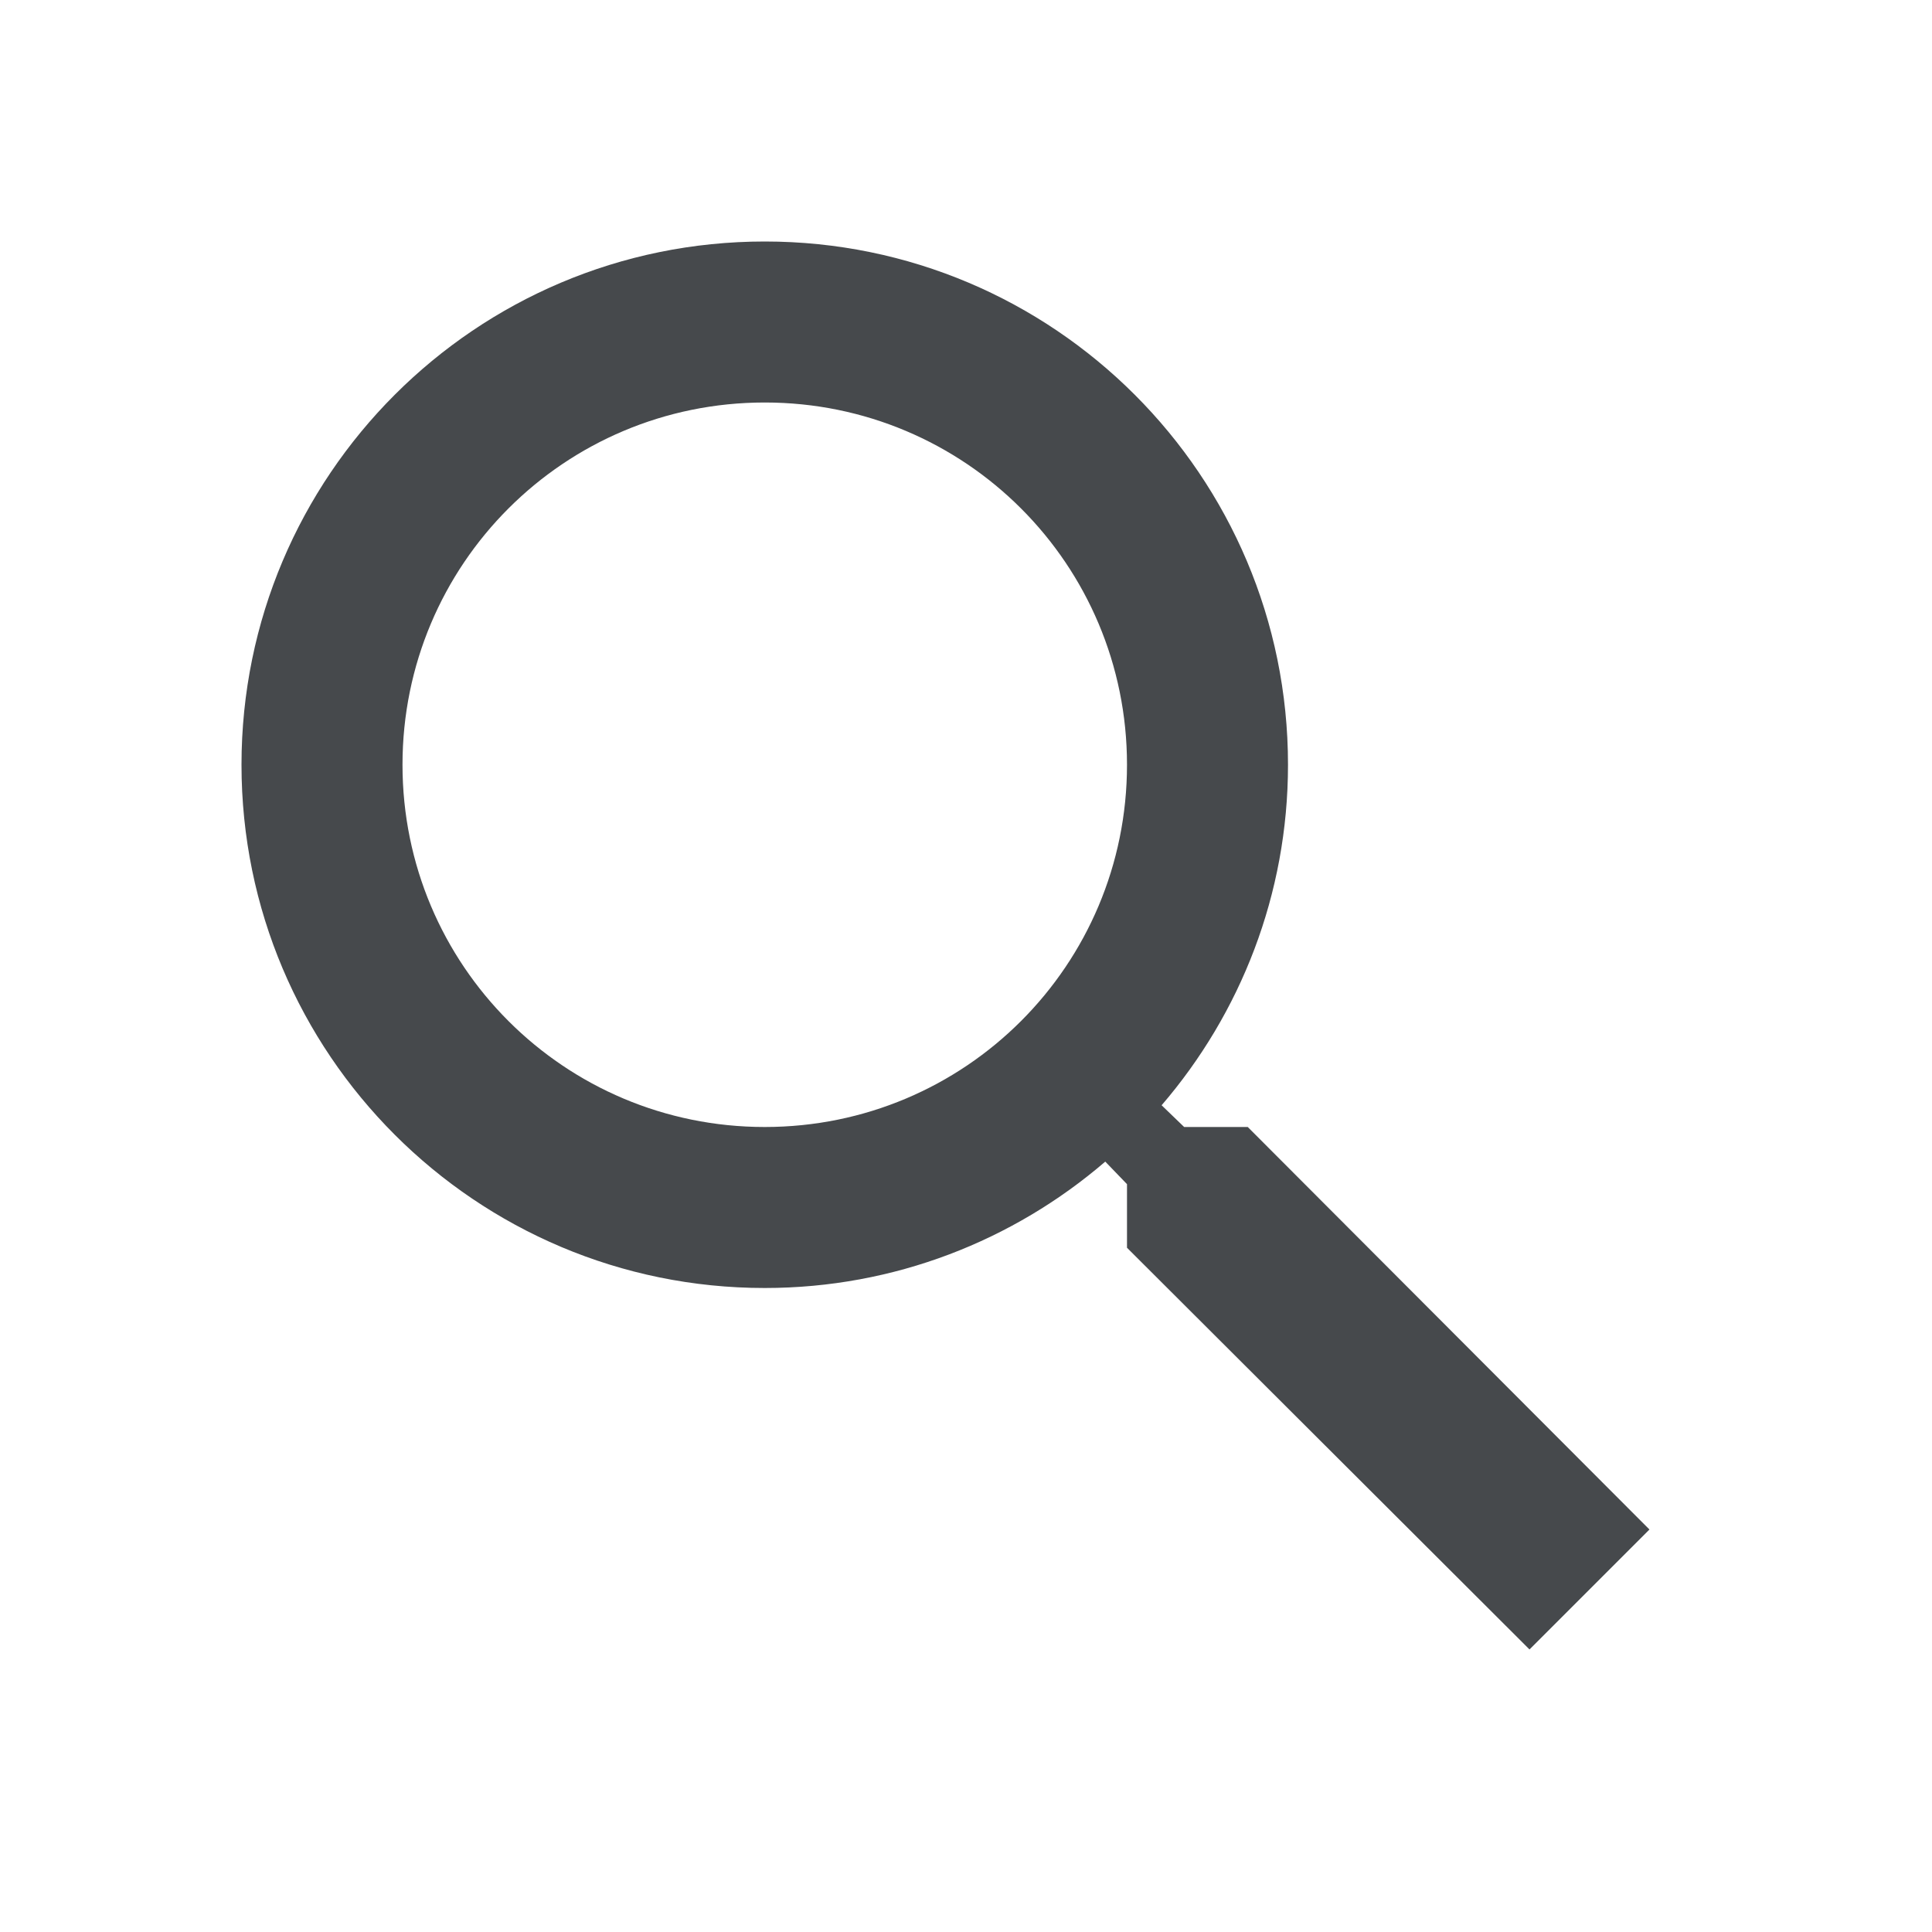
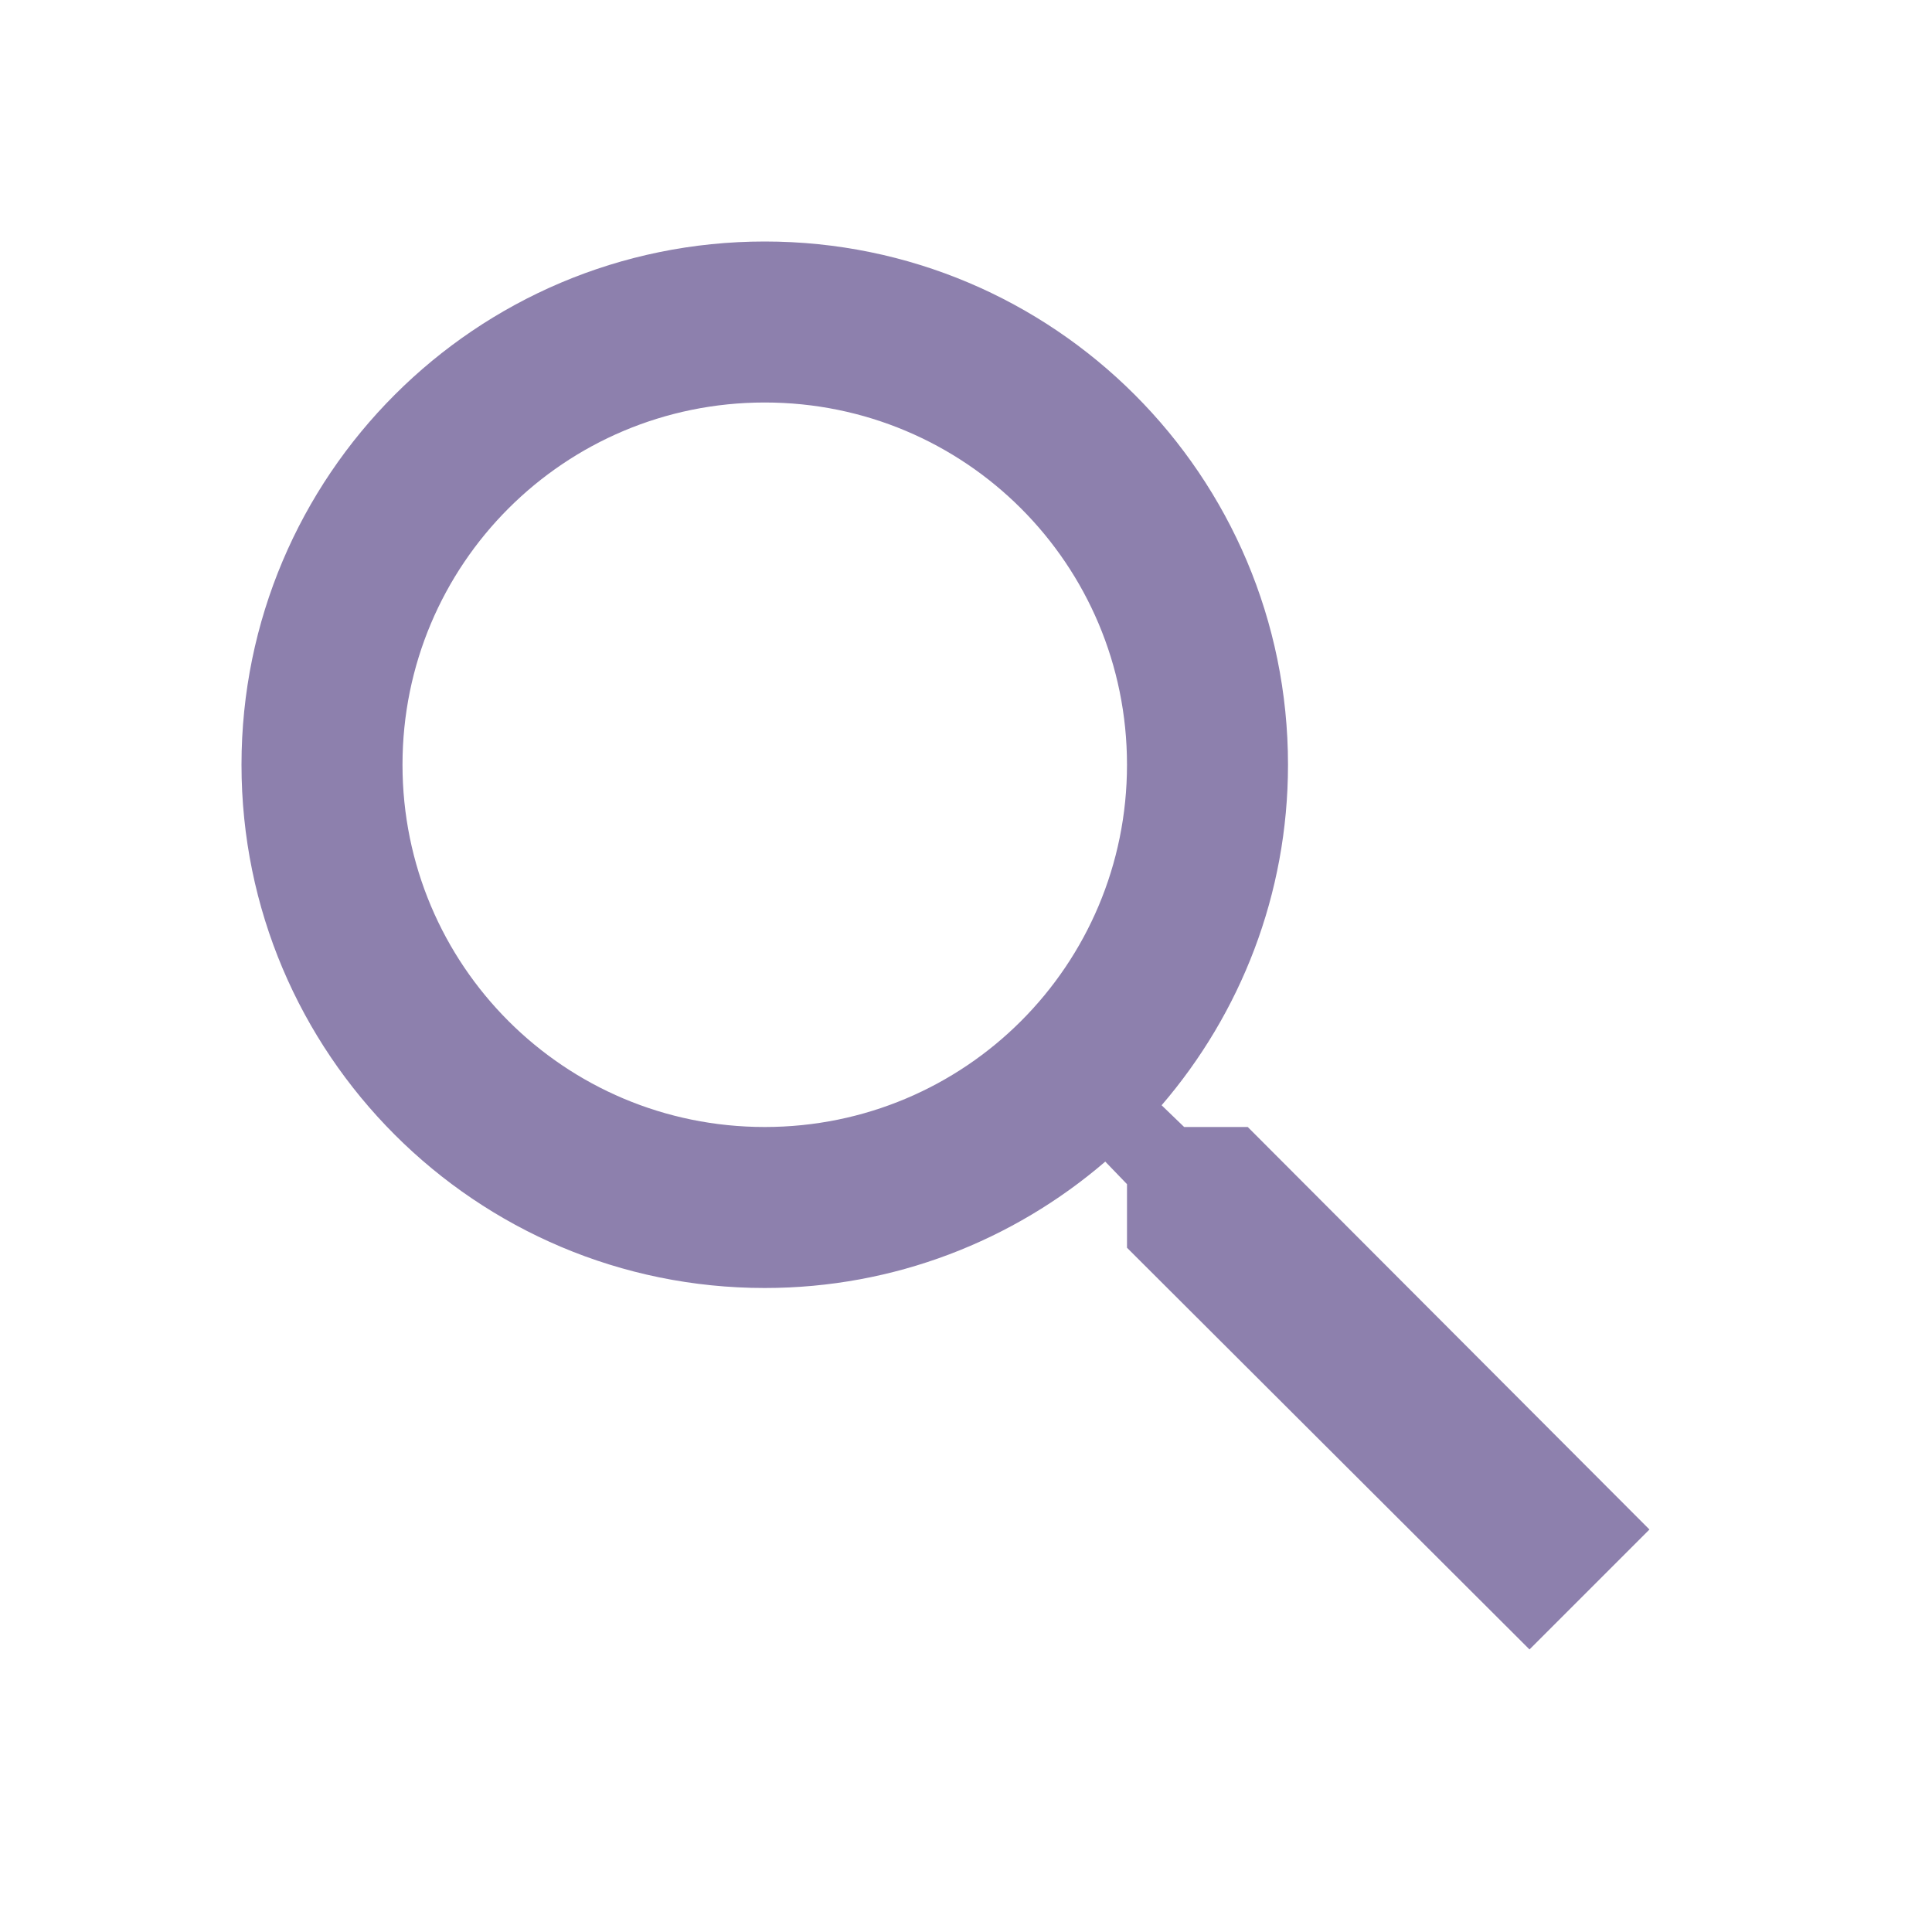
- <svg xmlns="http://www.w3.org/2000/svg" height="24px" viewBox="0 0 24 24" width="24px" fill="#46494c">
+ <svg xmlns="http://www.w3.org/2000/svg" height="24px" viewBox="0 0 24 24" width="24px" fill="#8D80AD">
  <path d="M0 0h24v24H0z" fill="none" />
  <path d="M15.5 14h-.79l-.28-.27C15.41 12.59 16 11.11 16 9.5 16 5.91 13.09 3 9.5 3S3 5.91 3 9.5 5.91 16 9.5 16c1.61 0 3.09-.59 4.23-1.57l.27.28v.79l5 4.99L20.49 19l-4.99-5zm-6 0C7.01 14 5 11.99 5 9.5S7.01 5 9.5 5 14 7.01 14 9.5 11.99 14 9.5 14z" />
</svg>
